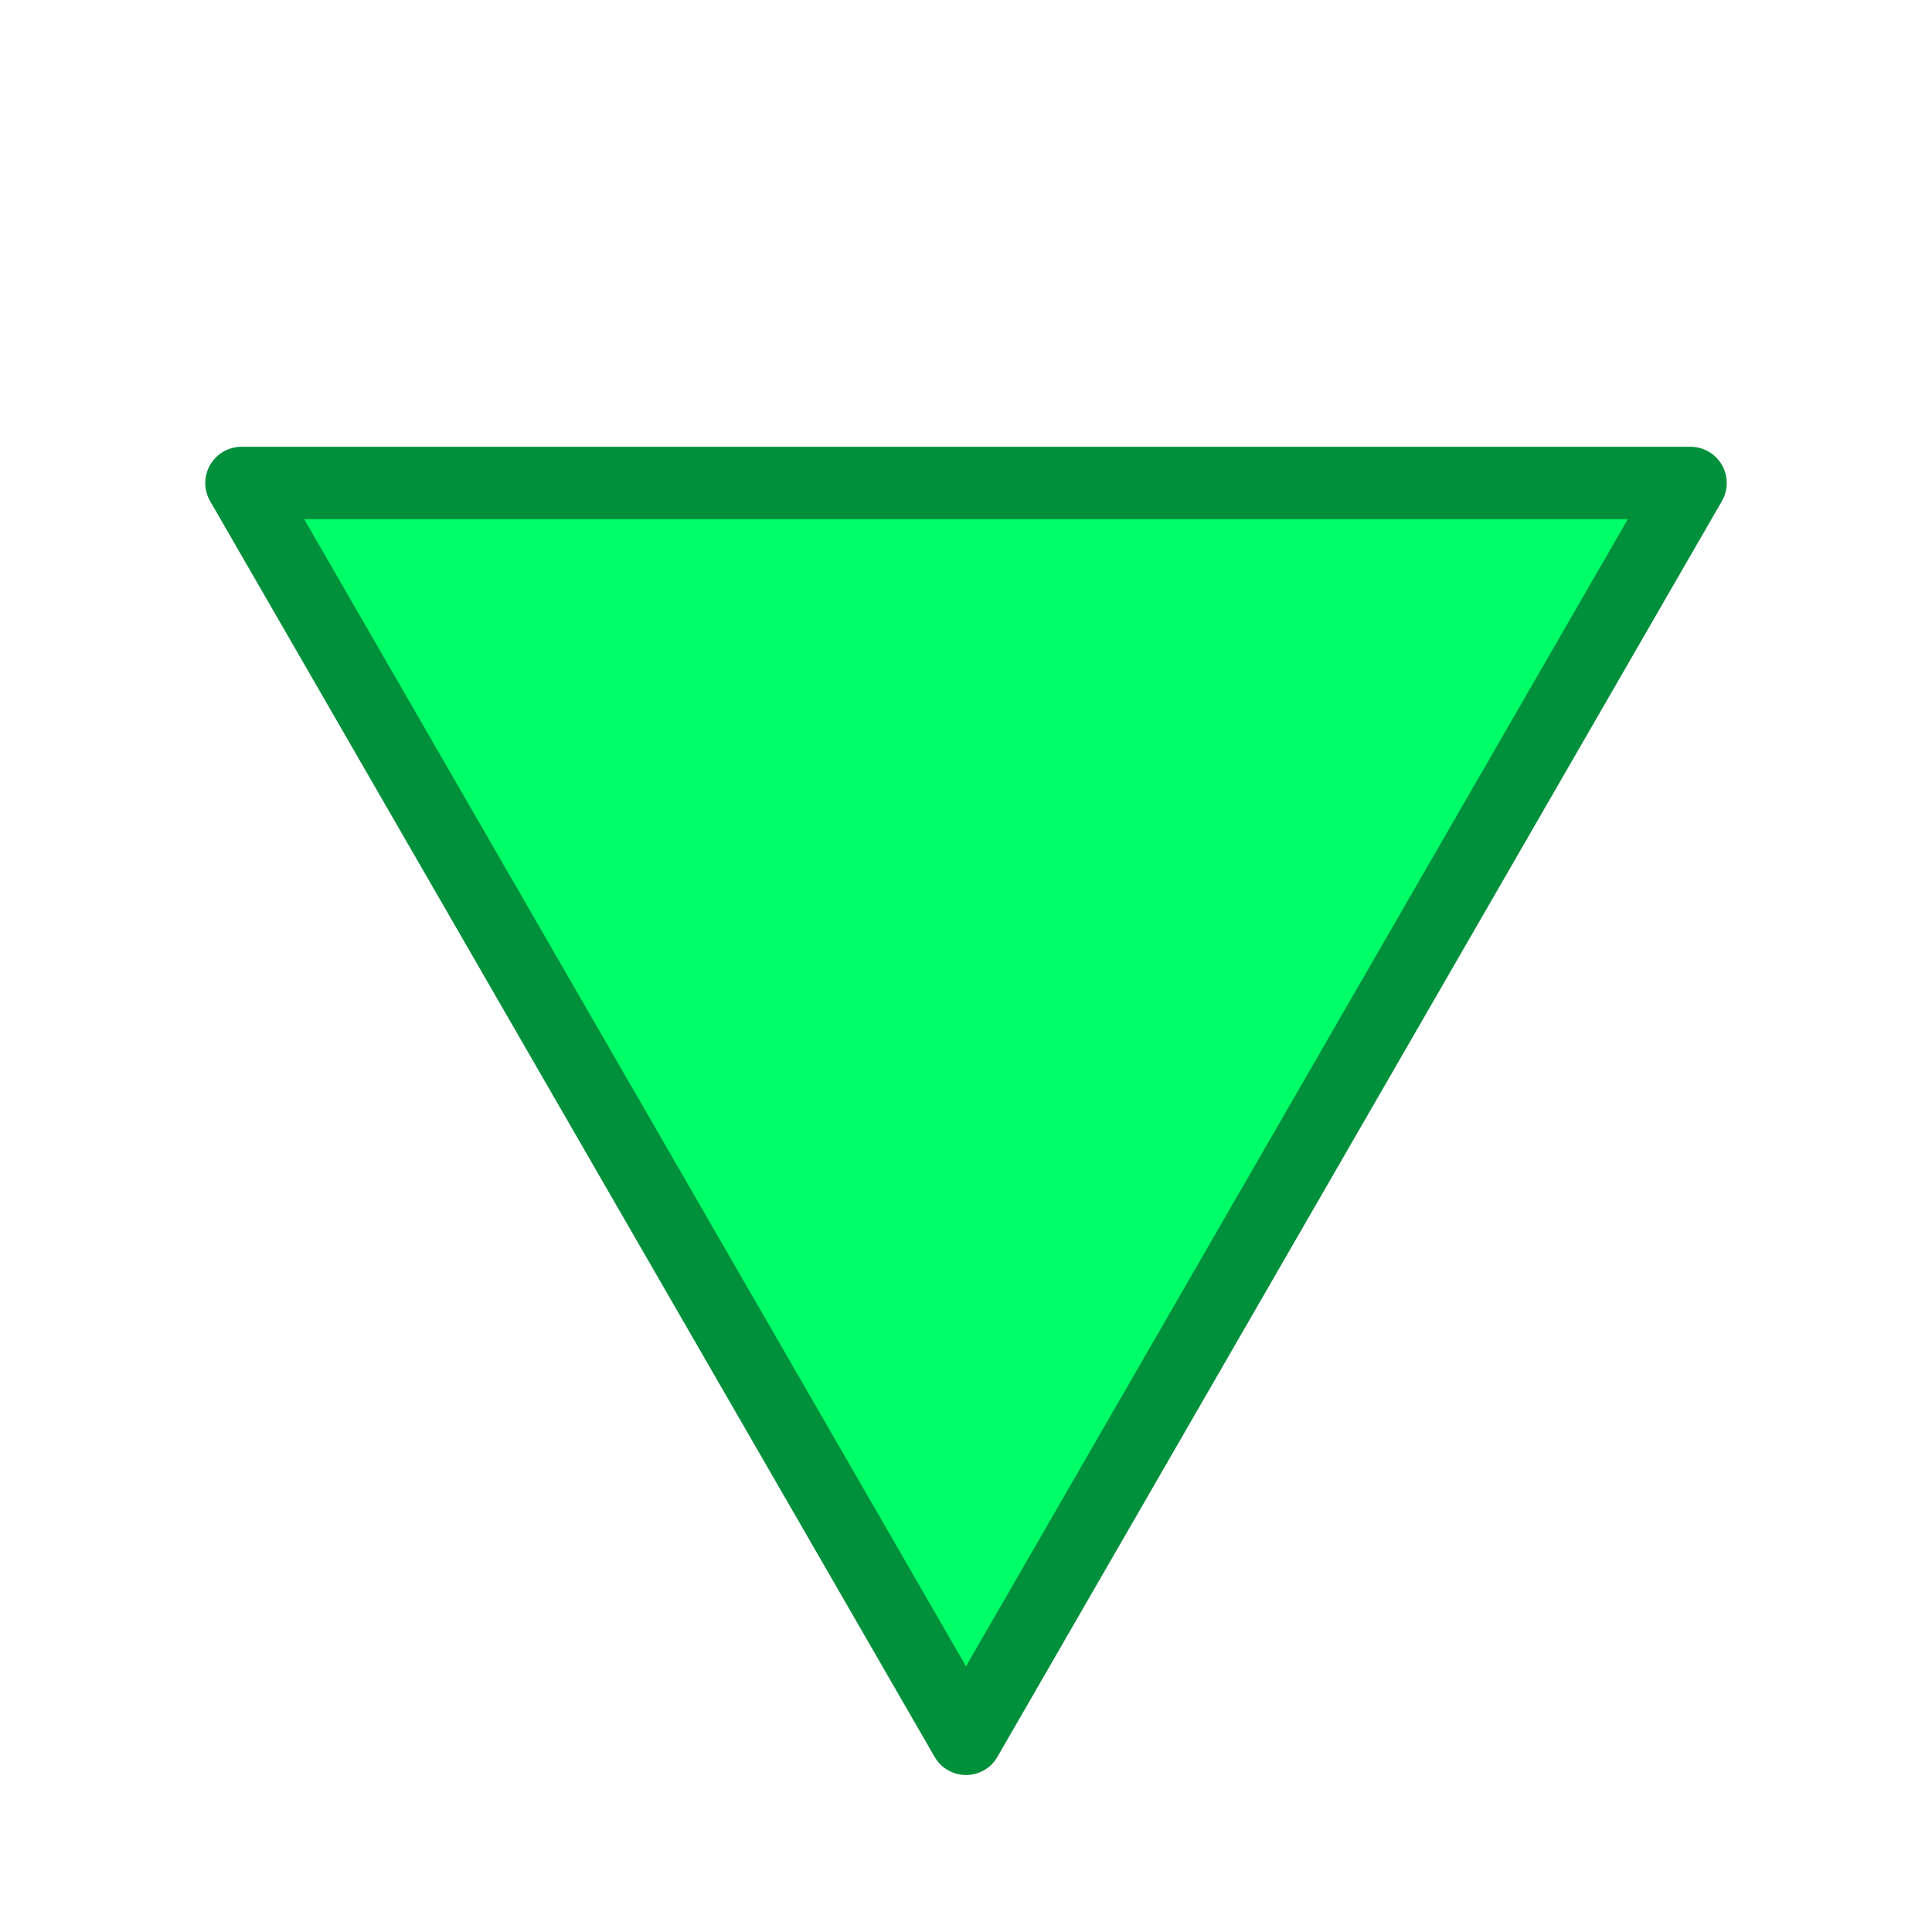
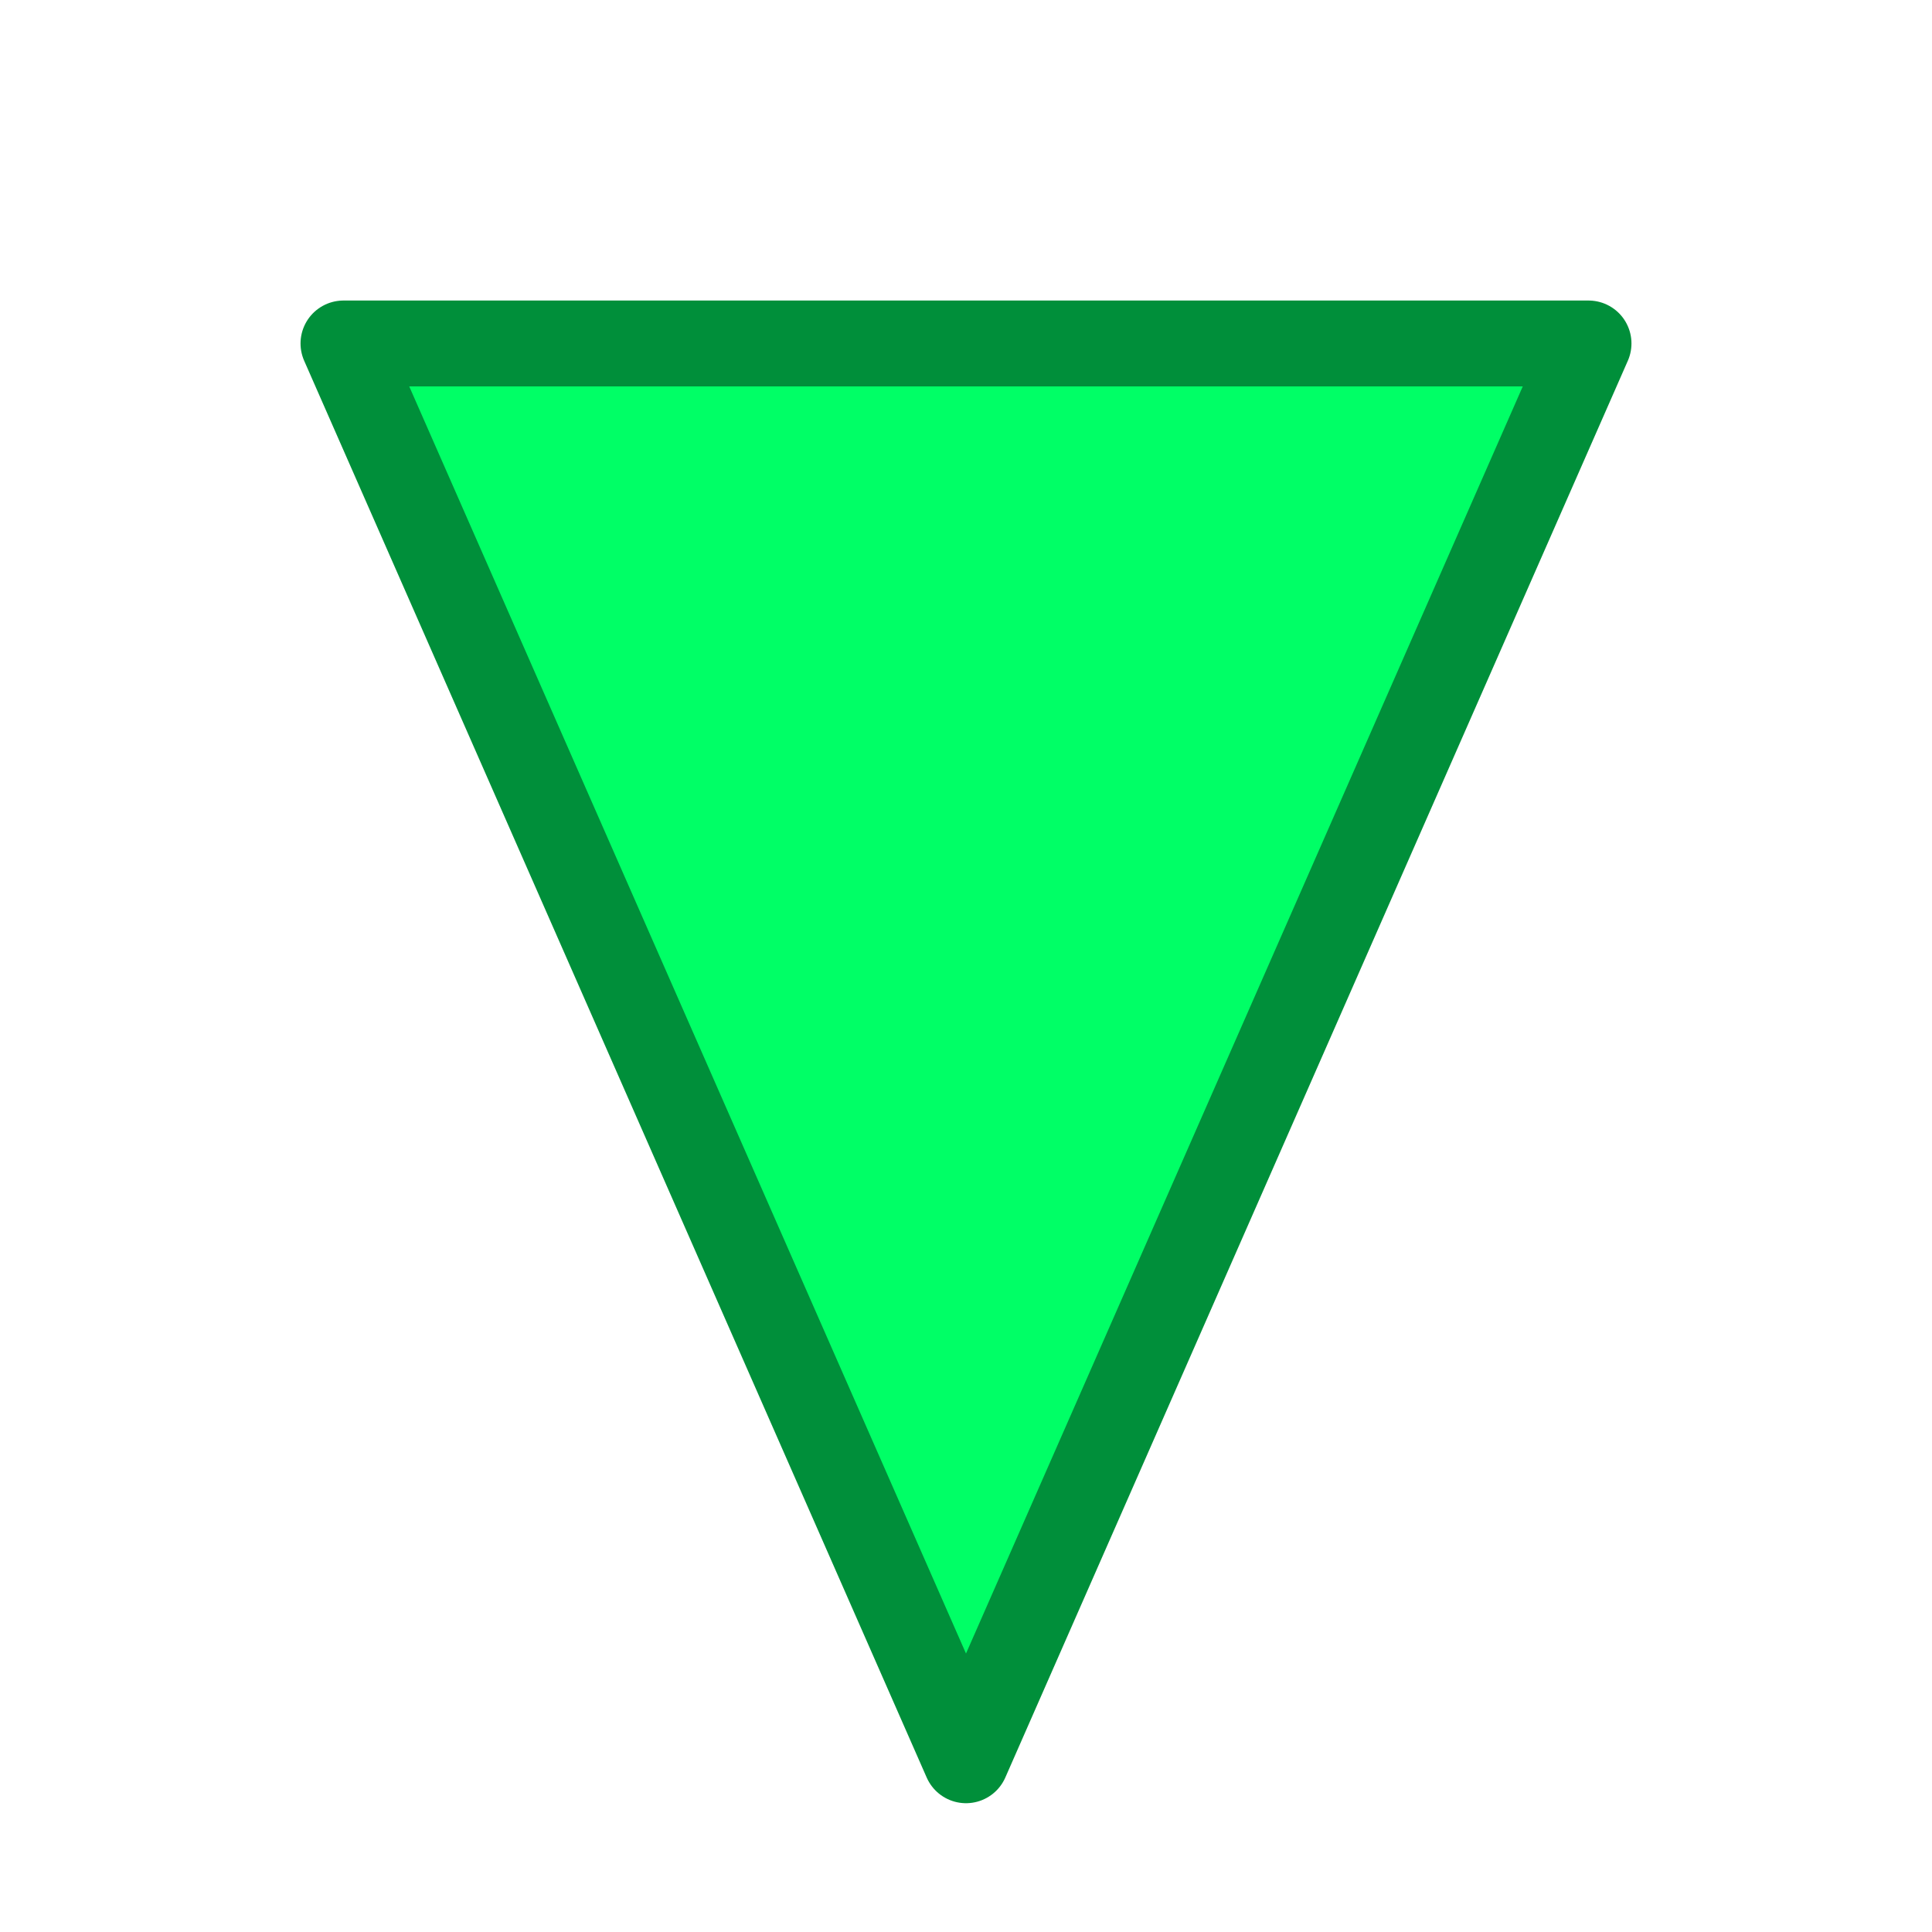
- <svg xmlns="http://www.w3.org/2000/svg" width="80" height="80" viewBox="0 0 80 80">
-   <polygon points="40,72 10,20 70,20" fill="#00ff66" stroke="#008f3a" stroke-width="3" stroke-linejoin="round" />
+ <svg xmlns="http://www.w3.org/2000/svg" width="90" height="90" viewBox="0 0 90 90">
+   <polygon points="45,82 16,16 74,16" fill="#00ff66" stroke="#008f3a" stroke-width="4" stroke-linejoin="round" />
</svg>
